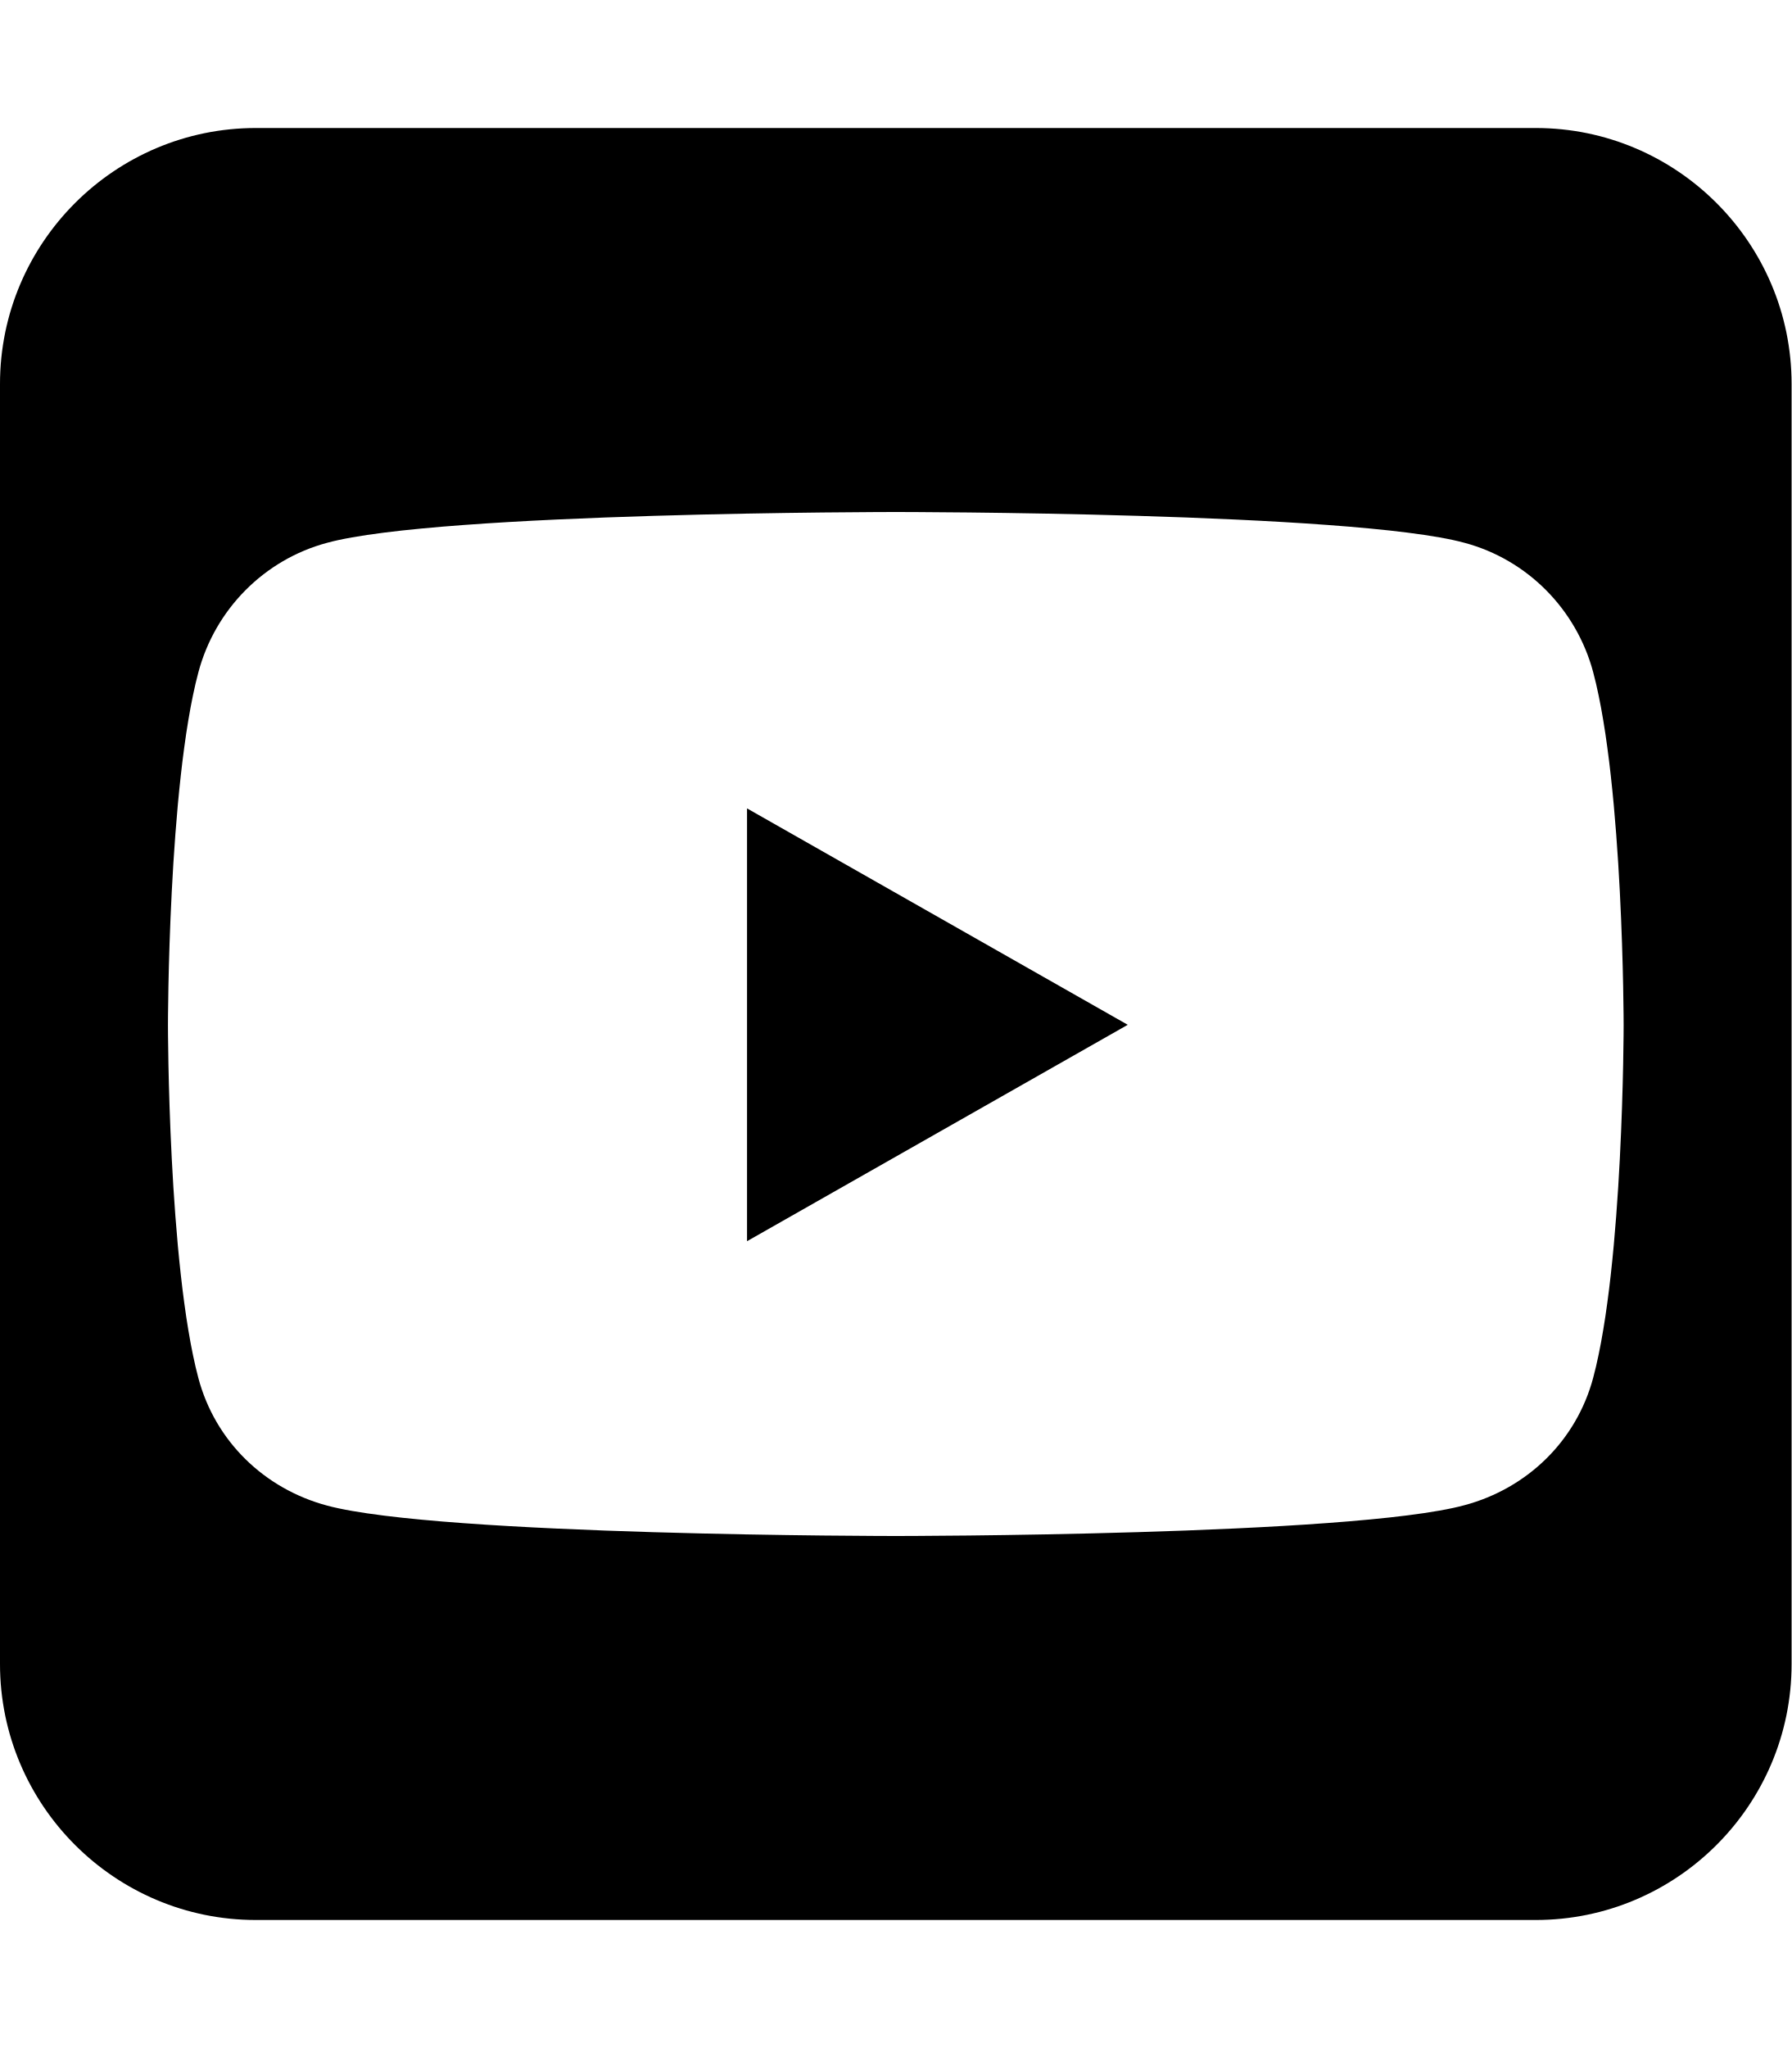
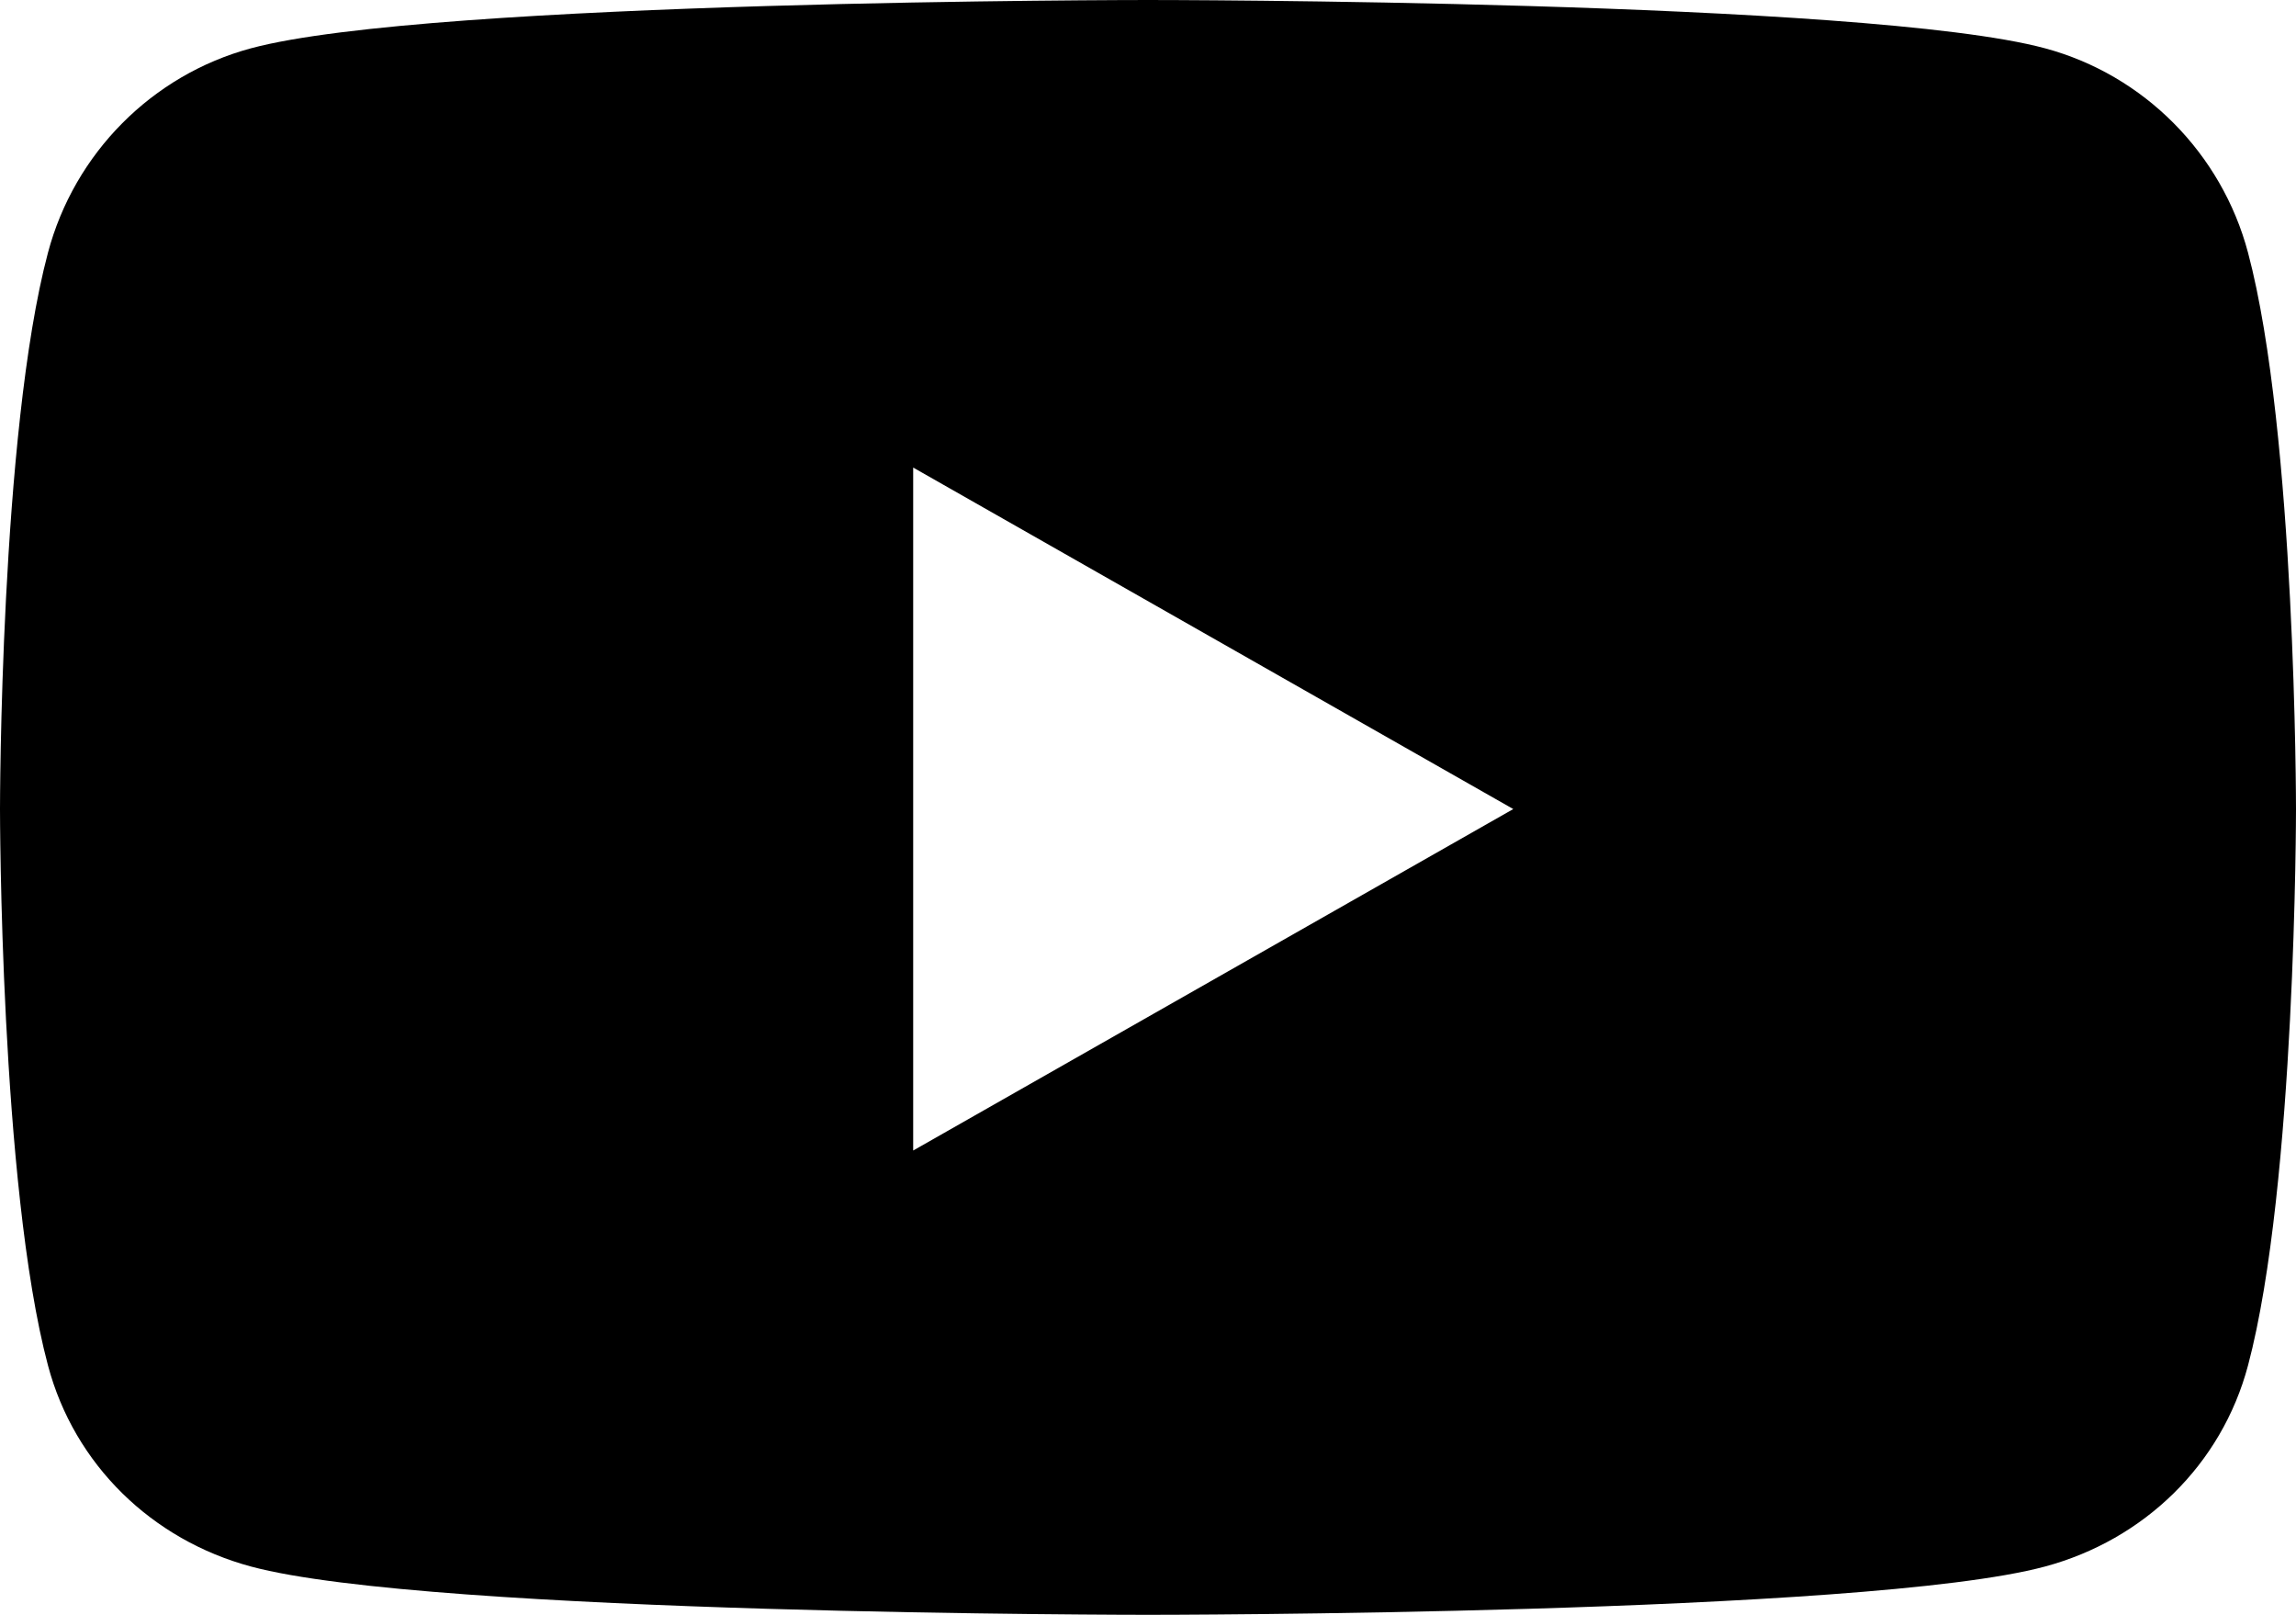
- <svg xmlns="http://www.w3.org/2000/svg" viewBox="0 0 448 512">
-   <path d="M282 256.2l-95.2-54.1V310.3L282 256.2zM384 32H64C28.7 32 0 60.7 0 96V416c0 35.3 28.7 64 64 64H384c35.3 0 64-28.7 64-64V96c0-35.3-28.7-64-64-64zm14.4 136.1c7.6 28.6 7.6 88.2 7.6 88.2s0 59.6-7.6 88.1c-4.2 15.8-16.5 27.7-32.2 31.9C337.9 384 224 384 224 384s-113.9 0-142.2-7.6c-15.7-4.2-28-16.1-32.2-31.9C42 315.9 42 256.3 42 256.3s0-59.7 7.6-88.2c4.2-15.8 16.5-28.2 32.2-32.4C110.1 128 224 128 224 128s113.9 0 142.2 7.7c15.7 4.2 28 16.6 32.2 32.4z" />
+ <svg xmlns="http://www.w3.org/2000/svg" viewBox="14.933 64 546.134 384">
+   <path d="M549.655 124.083c-6.281-23.65-24.787-42.276-48.284-48.597C458.781 64 288 64 288 64S117.22 64 74.629 75.486c-23.497 6.322-42.003 24.947-48.284 48.597-11.412 42.867-11.412 132.305-11.412 132.305s0 89.438 11.412 132.305c6.281 23.65 24.787 41.5 48.284 47.821C117.22 448 288 448 288 448s170.78 0 213.371-11.486c23.497-6.321 42.003-24.171 48.284-47.821 11.412-42.867 11.412-132.305 11.412-132.305s0-89.438-11.412-132.305zm-317.51 213.508V175.185l142.739 81.205-142.739 81.201z" />
</svg>
